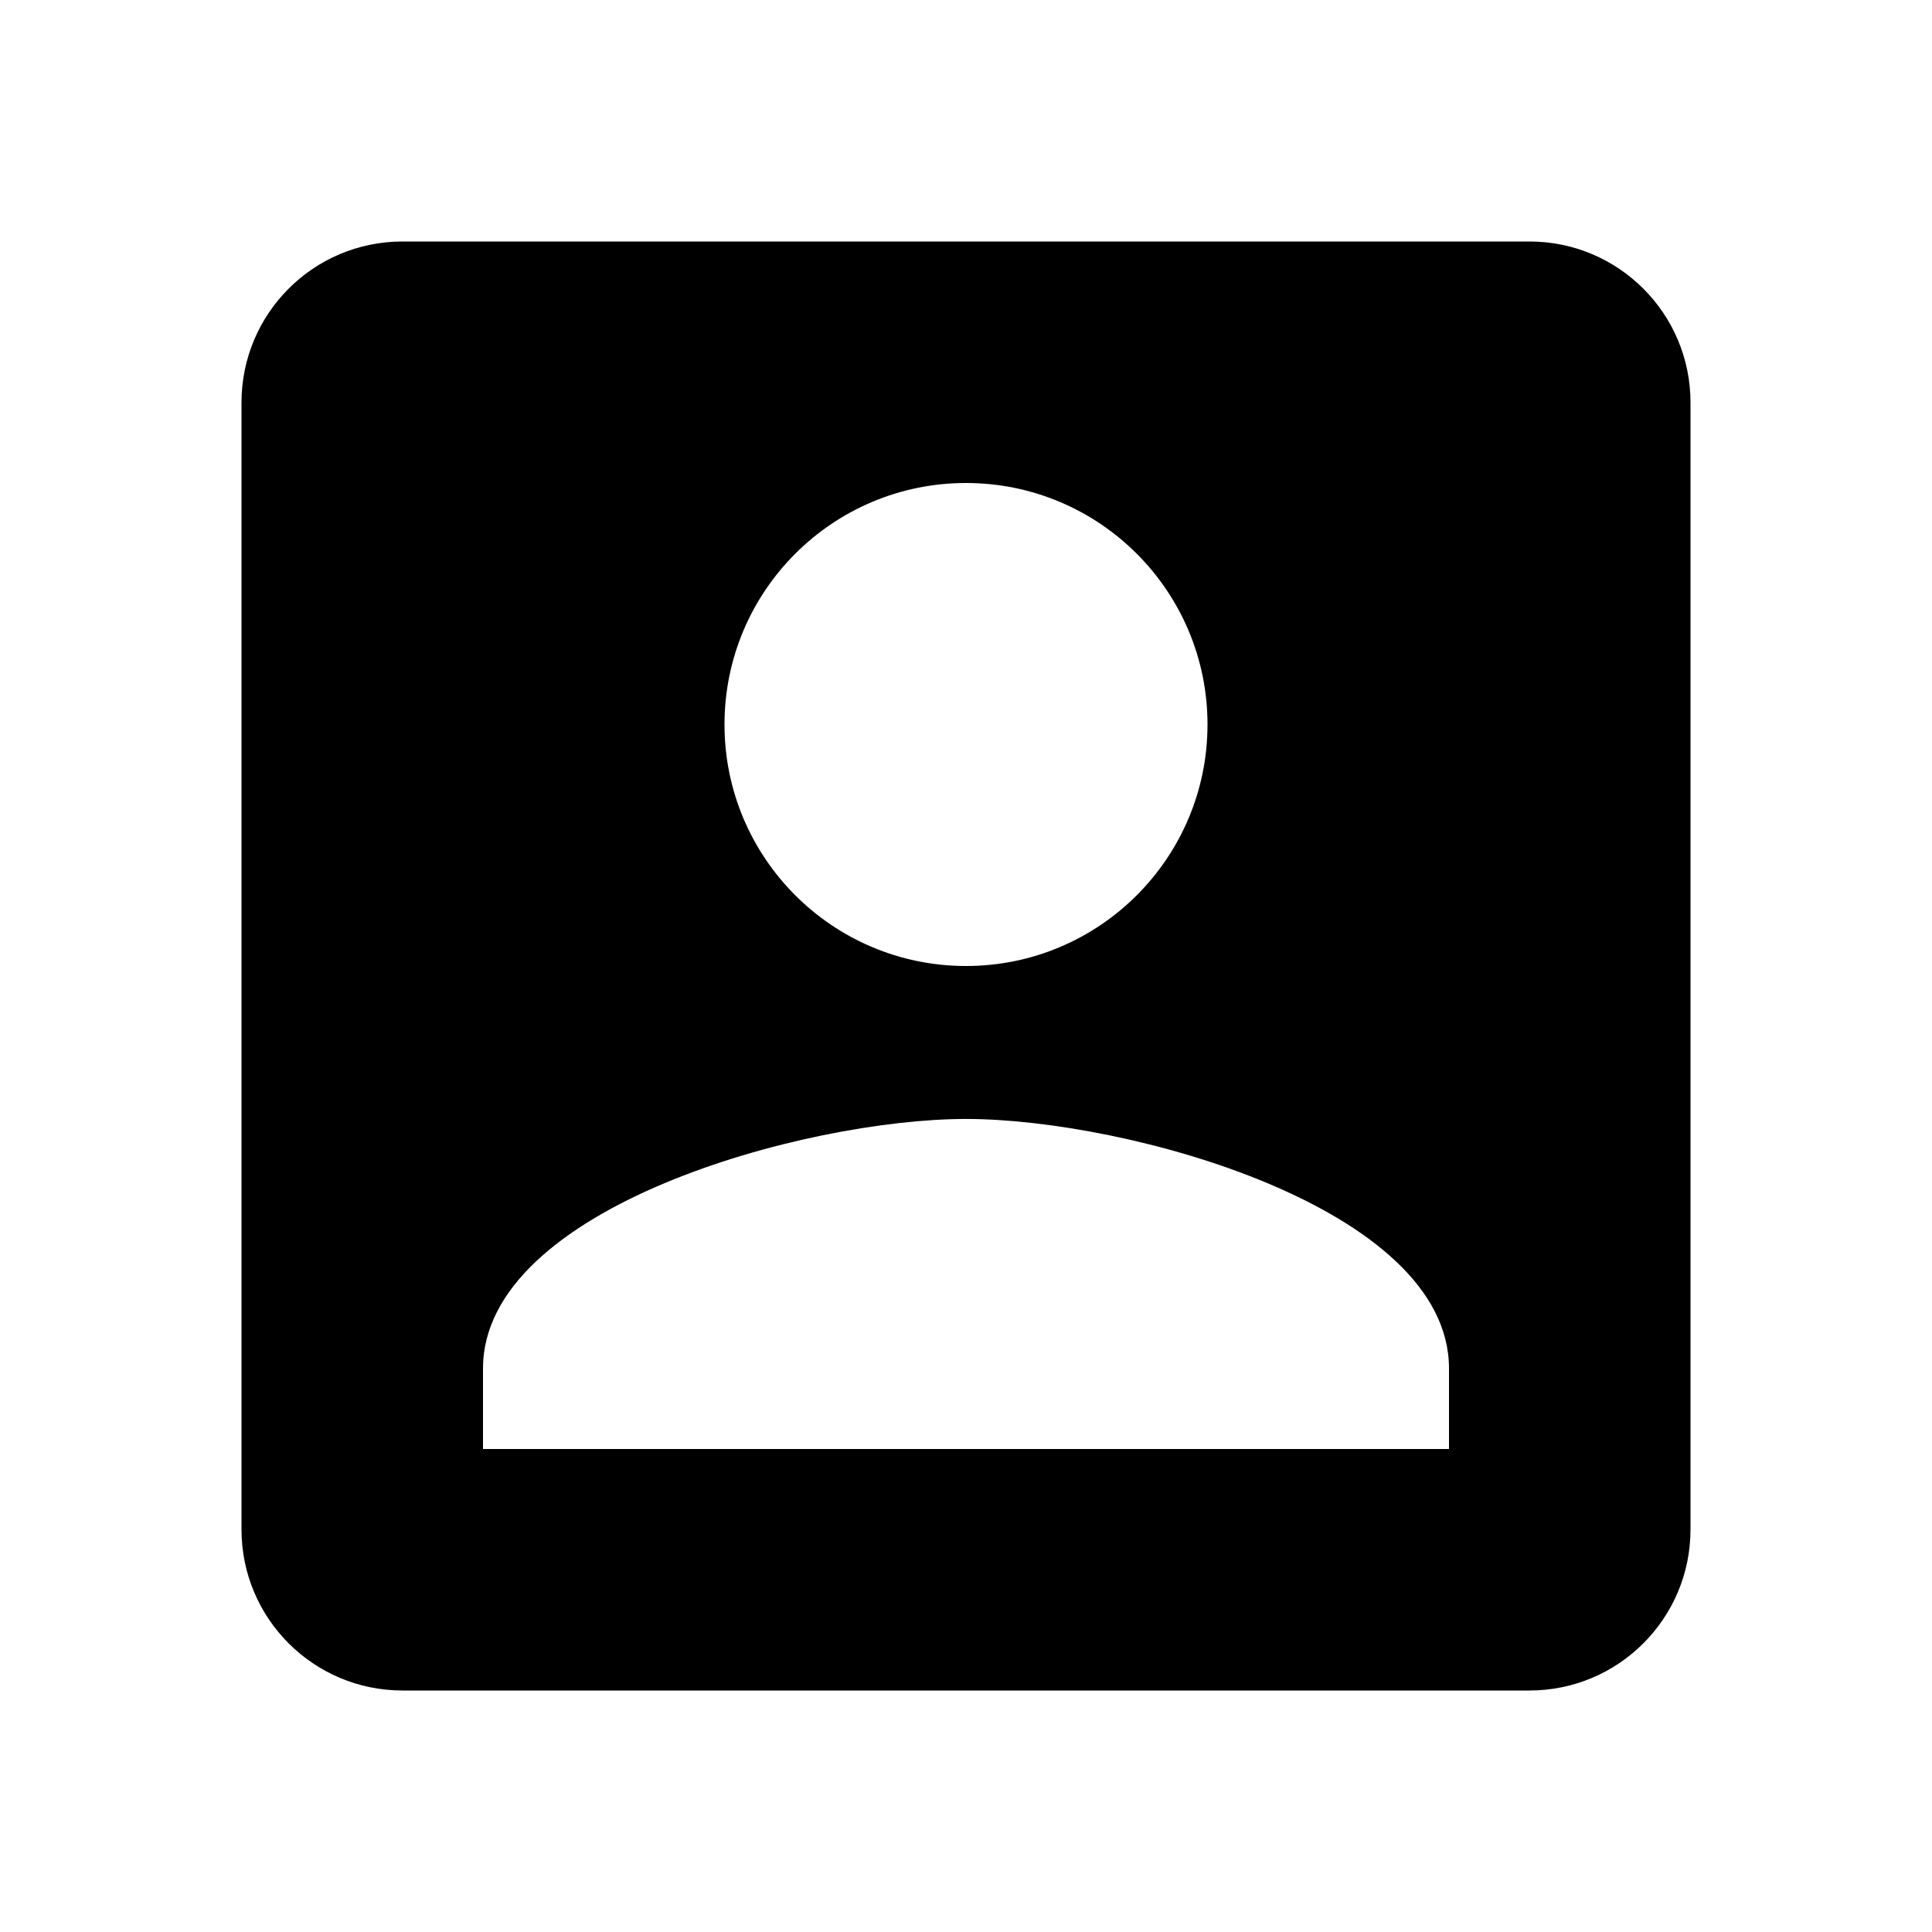
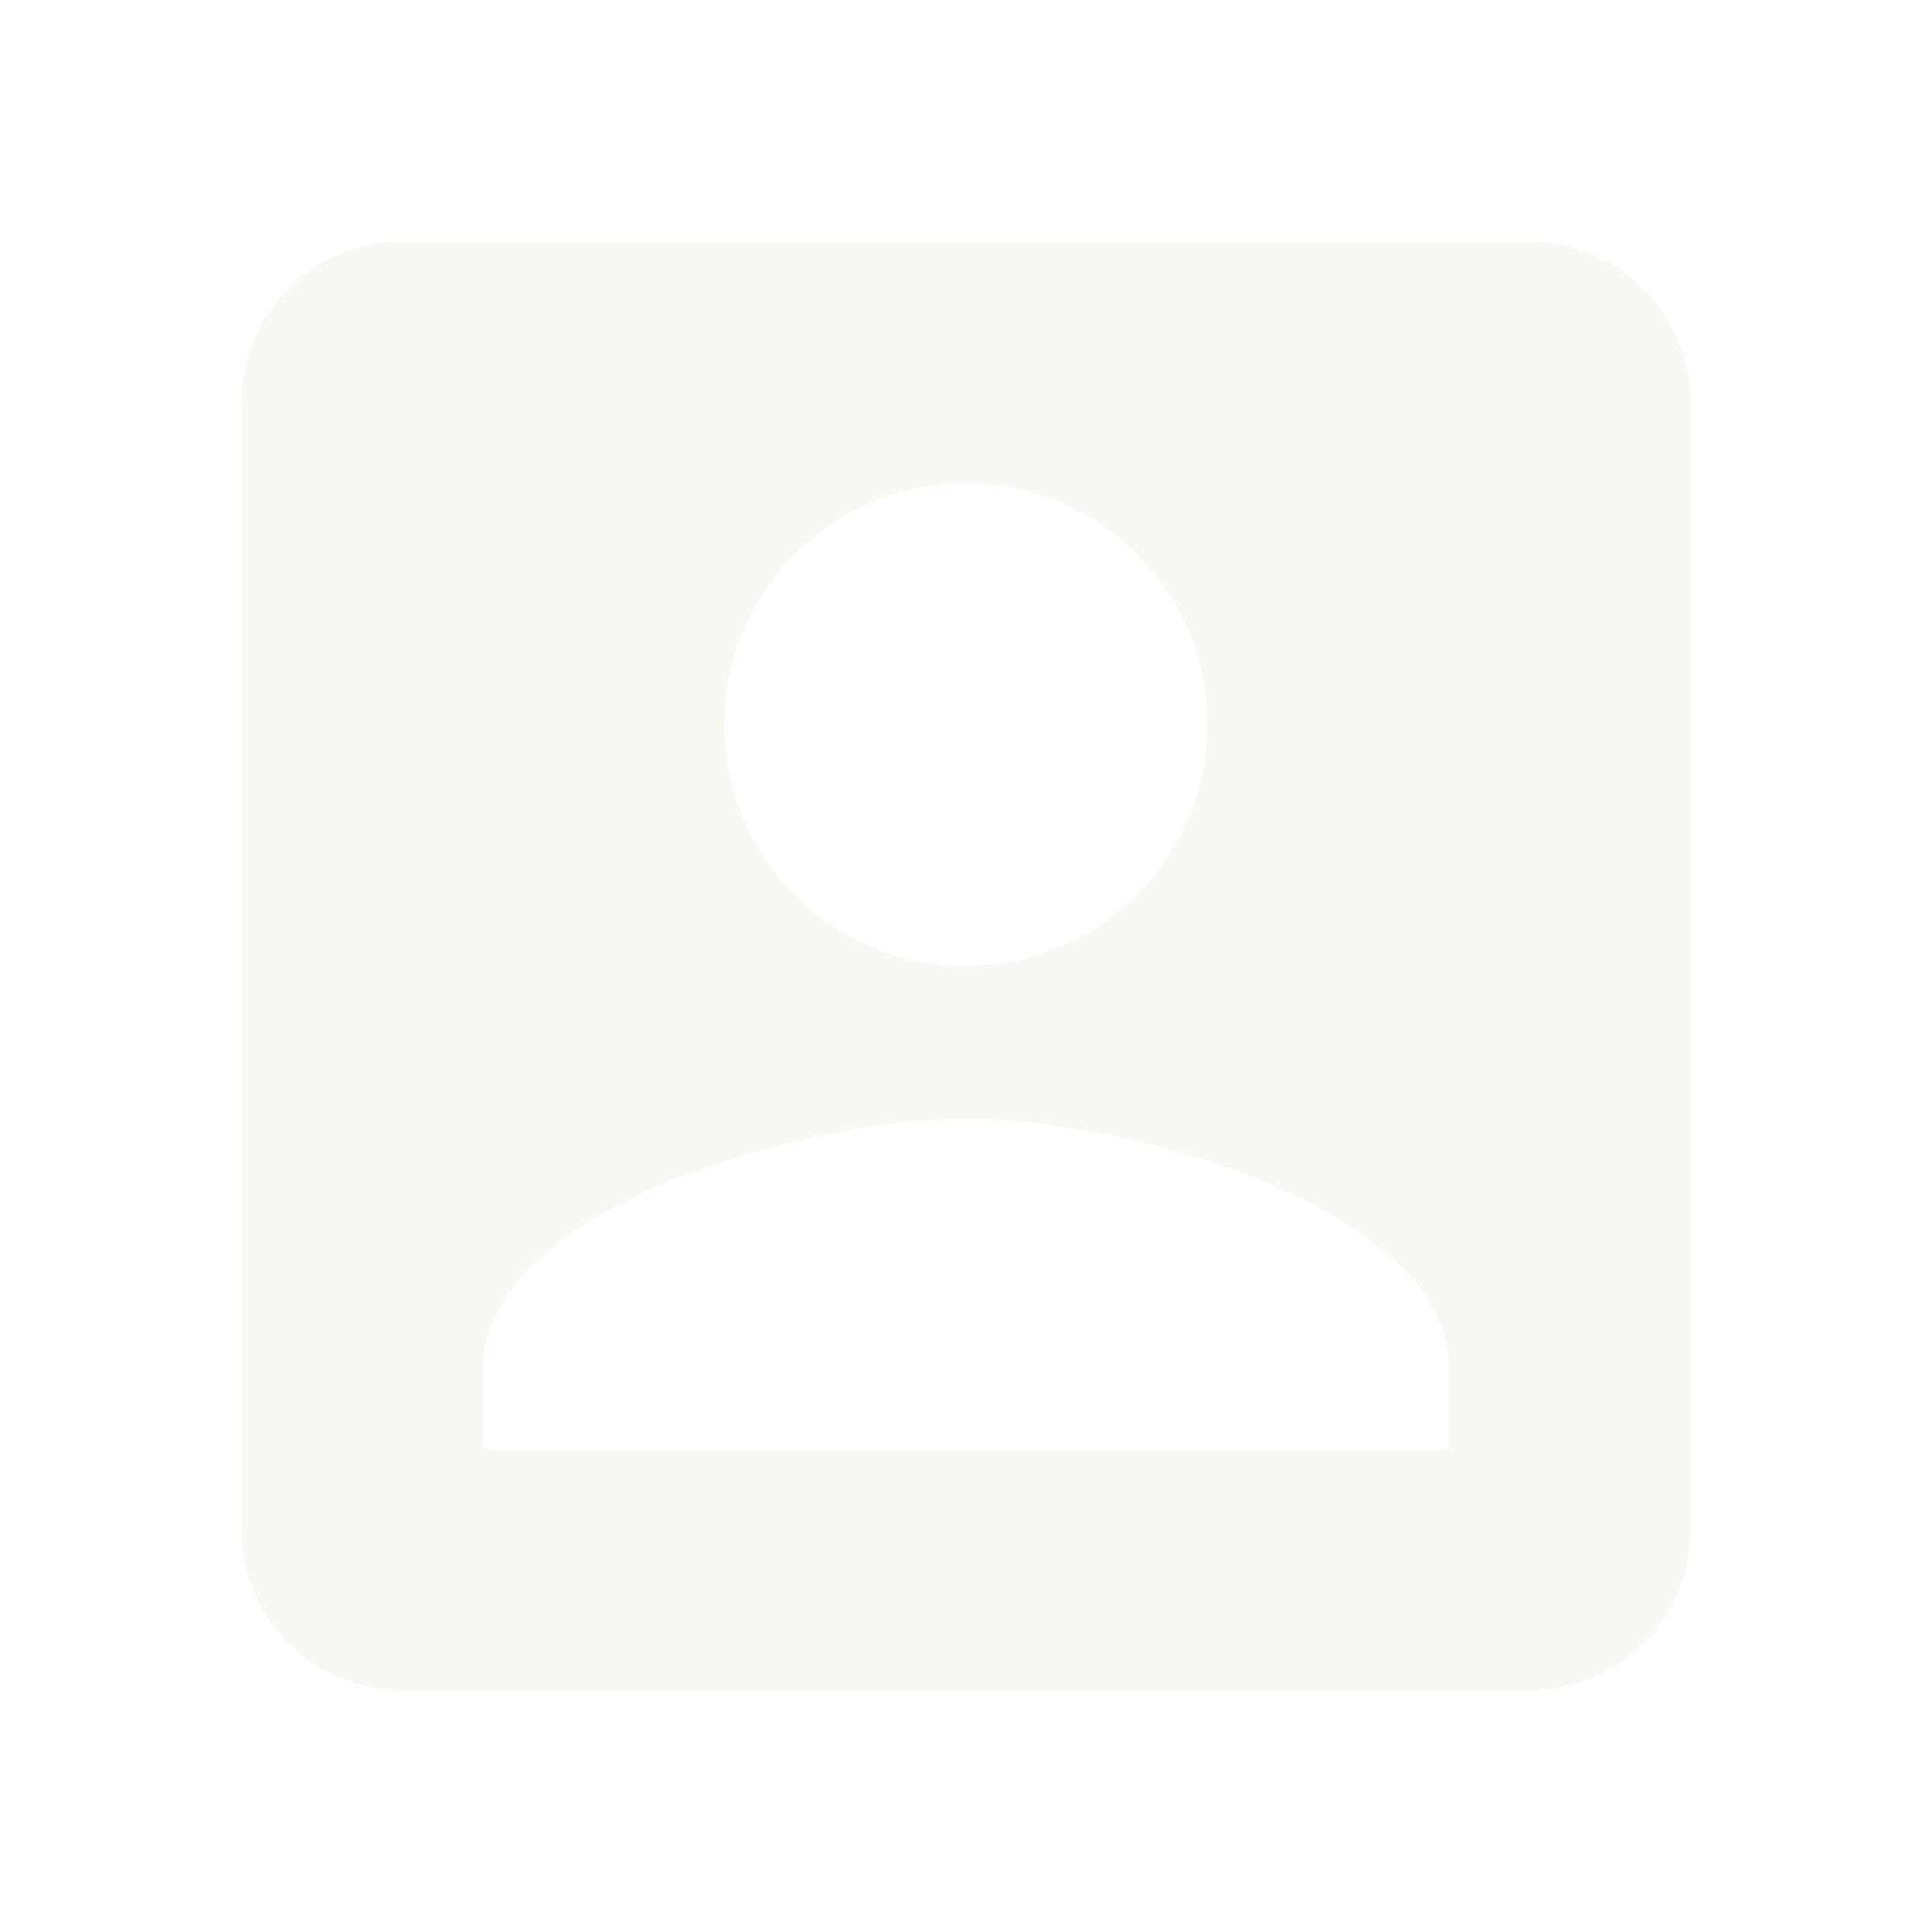
<svg xmlns="http://www.w3.org/2000/svg" viewBox="0 0 24 24">
-   <path d="M6,17C6,15 10,13.9 12,13.9C14,13.9 18,15 18,17V18H6M15,9A3,3 0 0,1 12,12A3,3 0 0,1 9,9A3,3 0 0,1 12,6A3,3 0 0,1 15,9M3,5V19A2,2 0 0,0 5,21H19A2,2 0 0,0 21,19V5A2,2 0 0,0 19,3H5C3.89,3 3,3.9 3,5Z" />
+   <path fill="#F8F8F2" d="M6,17C6,15 10,13.9 12,13.9C14,13.9 18,15 18,17V18H6M15,9A3,3 0 0,1 12,12A3,3 0 0,1 9,9A3,3 0 0,1 12,6A3,3 0 0,1 15,9M3,5V19A2,2 0 0,0 5,21H19A2,2 0 0,0 21,19V5A2,2 0 0,0 19,3H5C3.89,3 3,3.9 3,5Z" />
</svg>
